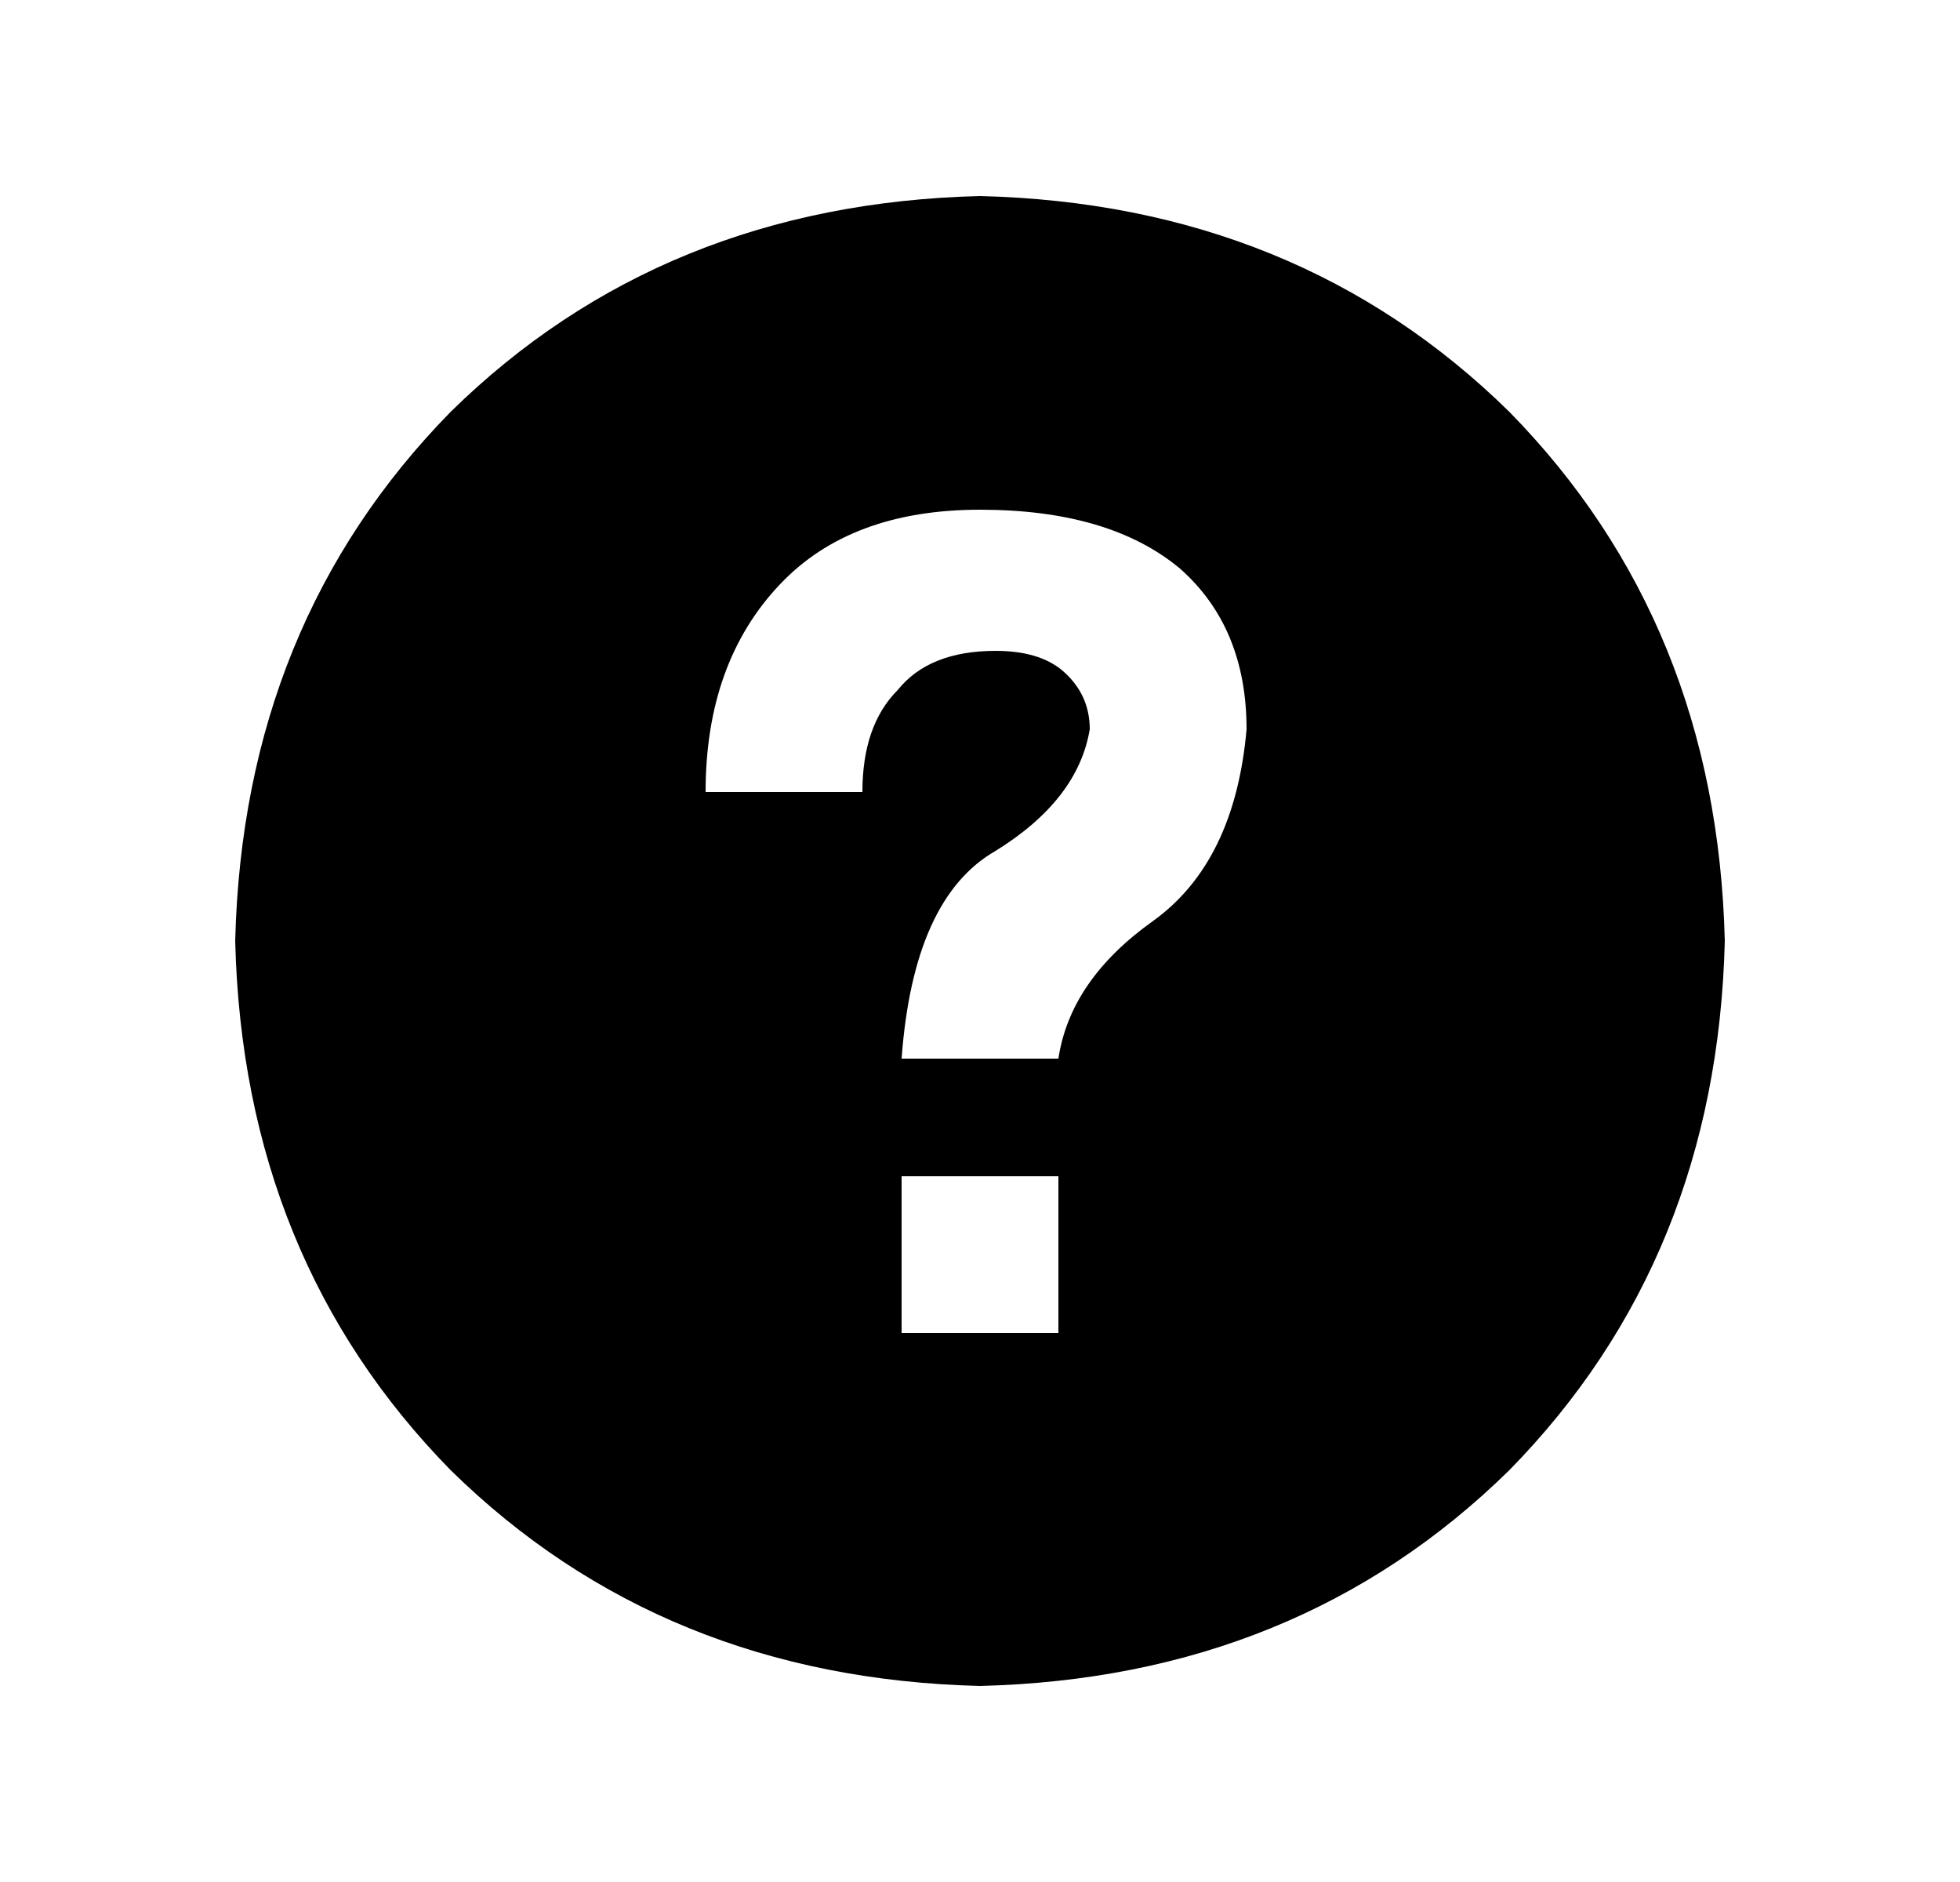
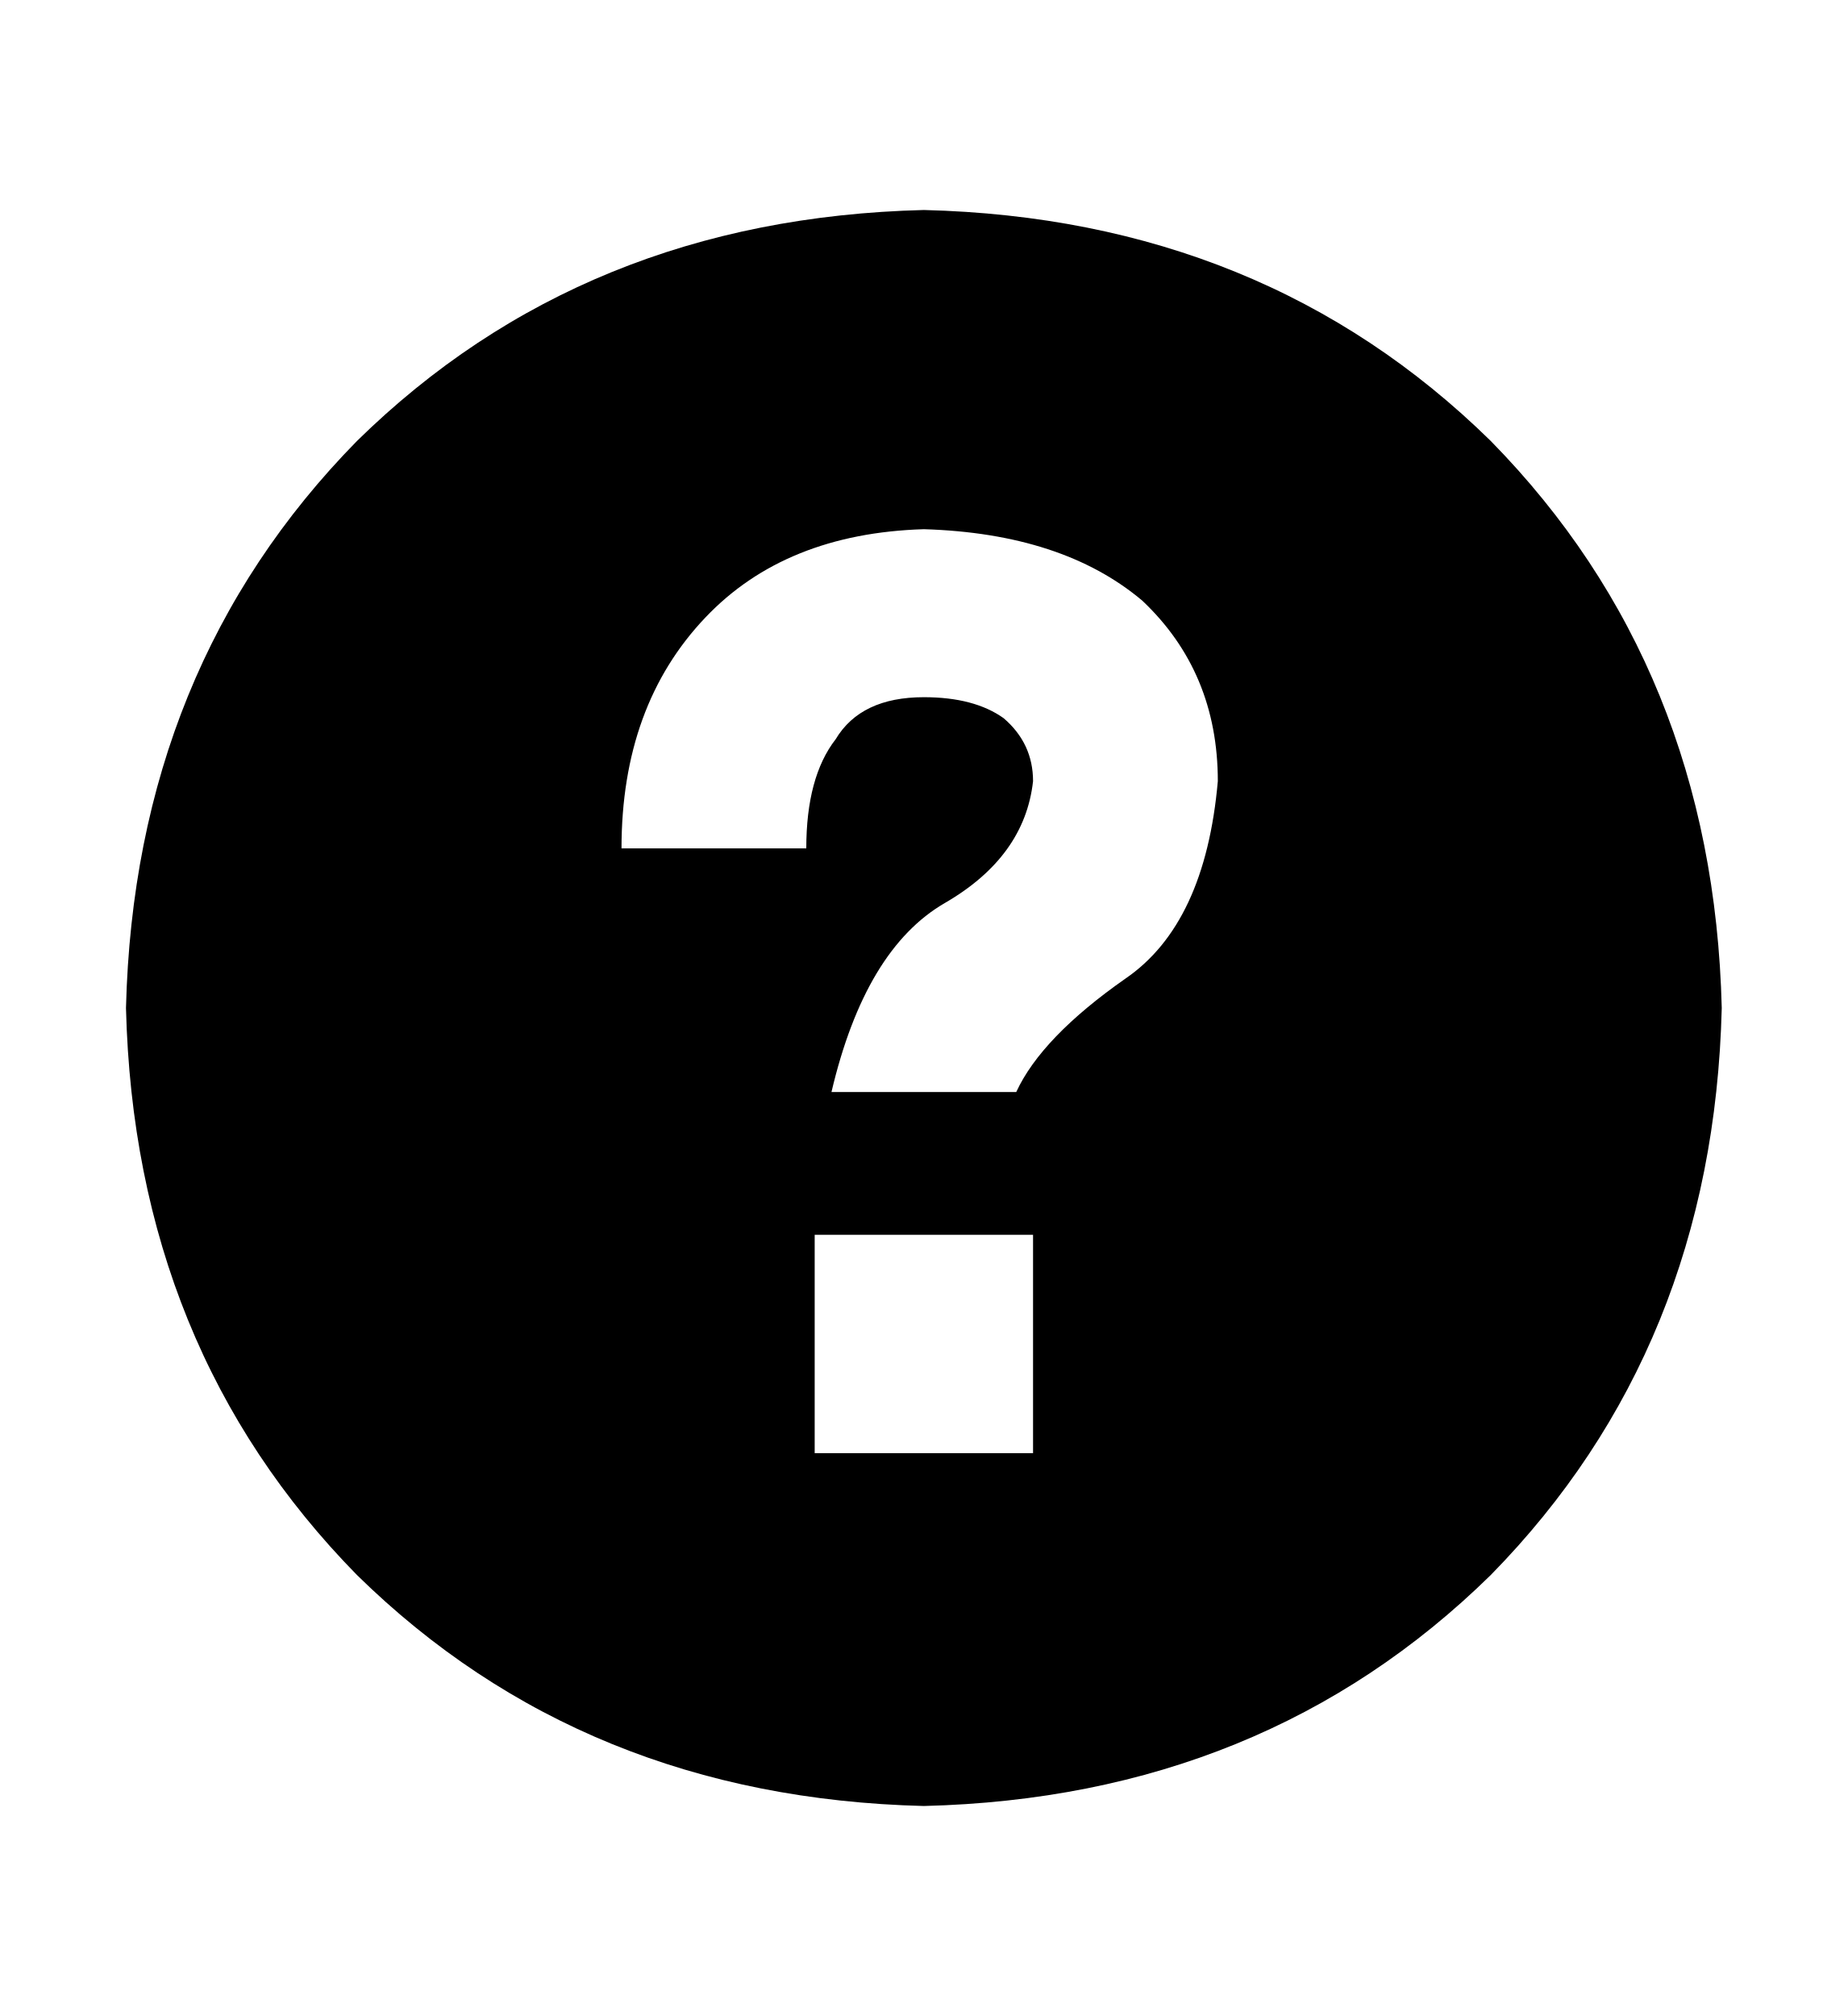
- <svg xmlns="http://www.w3.org/2000/svg" width="500" height="480" viewBox="0 0 500 480">
-   <path d="M270 270l-40 0q3-41 24-53 21-13 24-31 0-9-7-15-6-5-17-5-17 0-25 10-9 9-9 26l-40 0q0-33 19-53 18-19 51-19 33 0 51 15 17 15 17 41-3 34-24 49-21 15-24 35l0 0z m-210-30q2 81 55 135 54 53 135 55 81-2 135-55 53-54 55-135-2-81-55-135-54-53-135-55-81 2-135 55-53 54-55 135l0 0z m170 100l0-40 40 0 0 40-40 0z" />
+ <svg xmlns="http://www.w3.org/2000/svg" width="440" height="480" viewBox="0 0 440 480">
+   <path d="M242 260l-44 0q8-34 27-45 19-11 21-29 0-9-7-15-7-5-19-5-15 0-21 10-7 9-7 26l-44 0q0-34 20-55 19-20 52-21 33 1 52 17 18 17 18 43-3 34-22 47-20 14-26 27l0 0z m-212-20q2 81 55 135 54 53 135 55 81-2 135-55 53-54 55-135-2-81-55-135-54-53-135-55-81 2-135 55-53 54-55 135l0 0z m164 106l0-52 52 0 0 52-52 0z" />
</svg>
